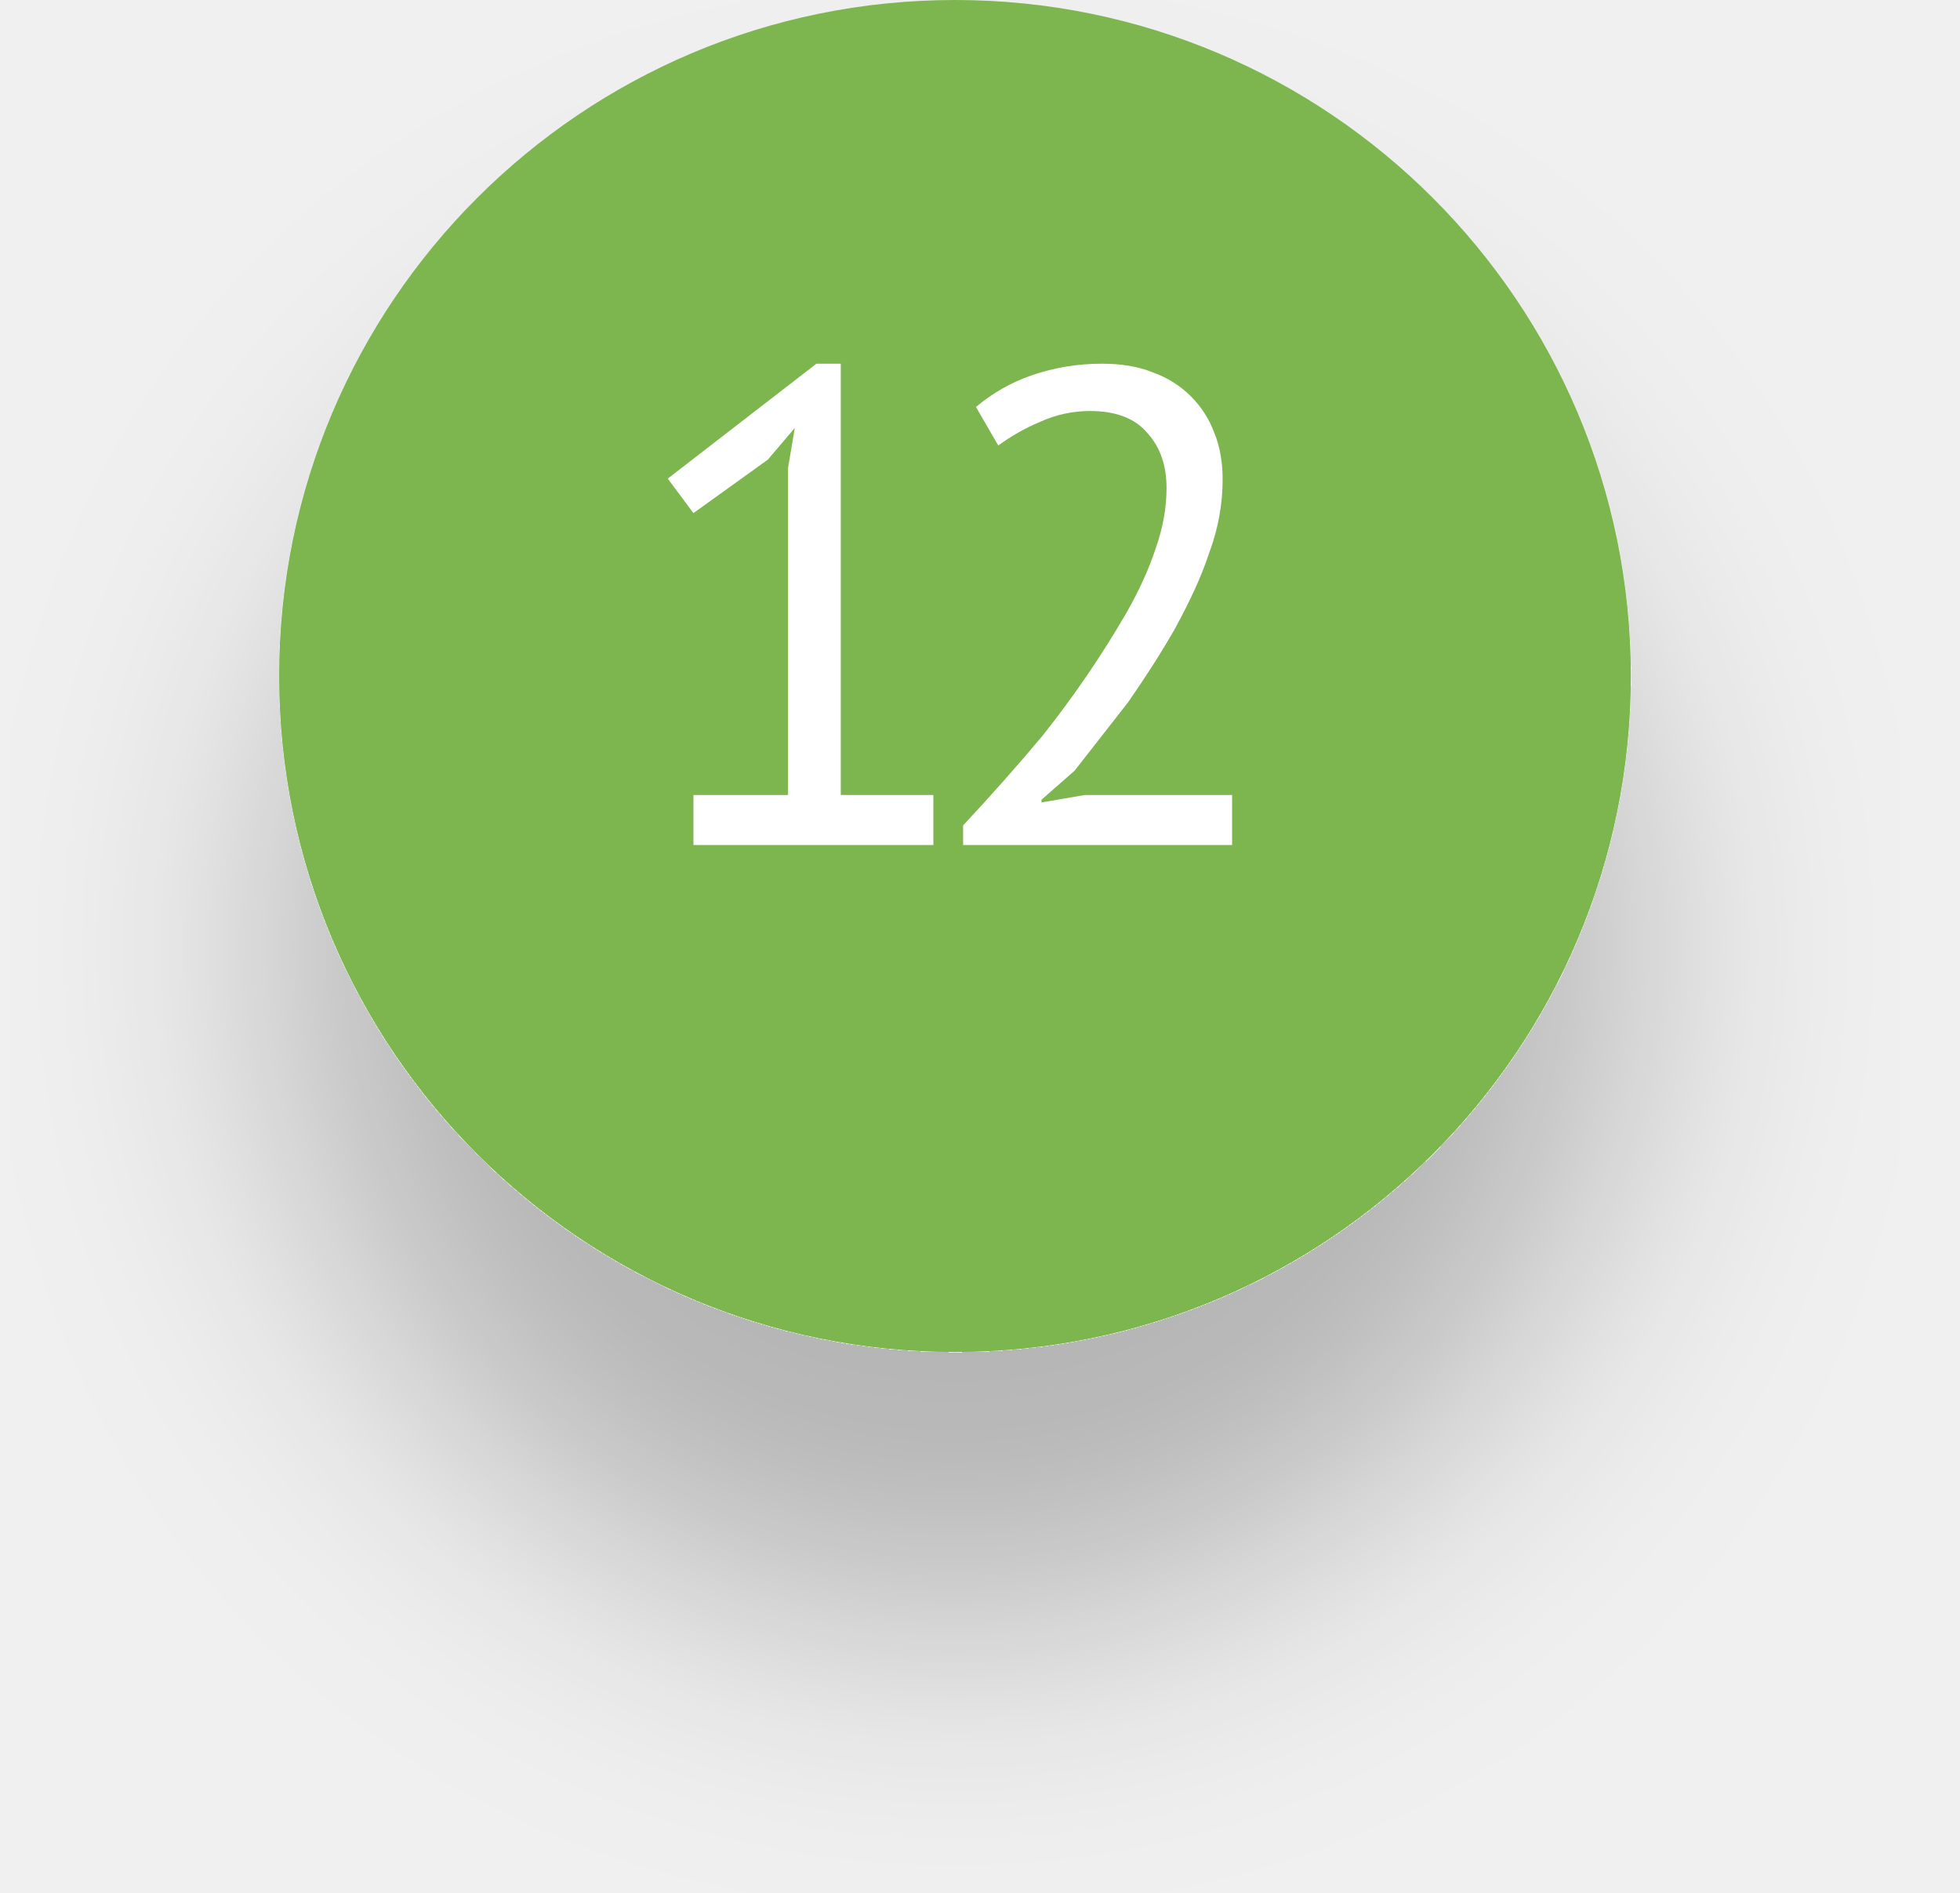
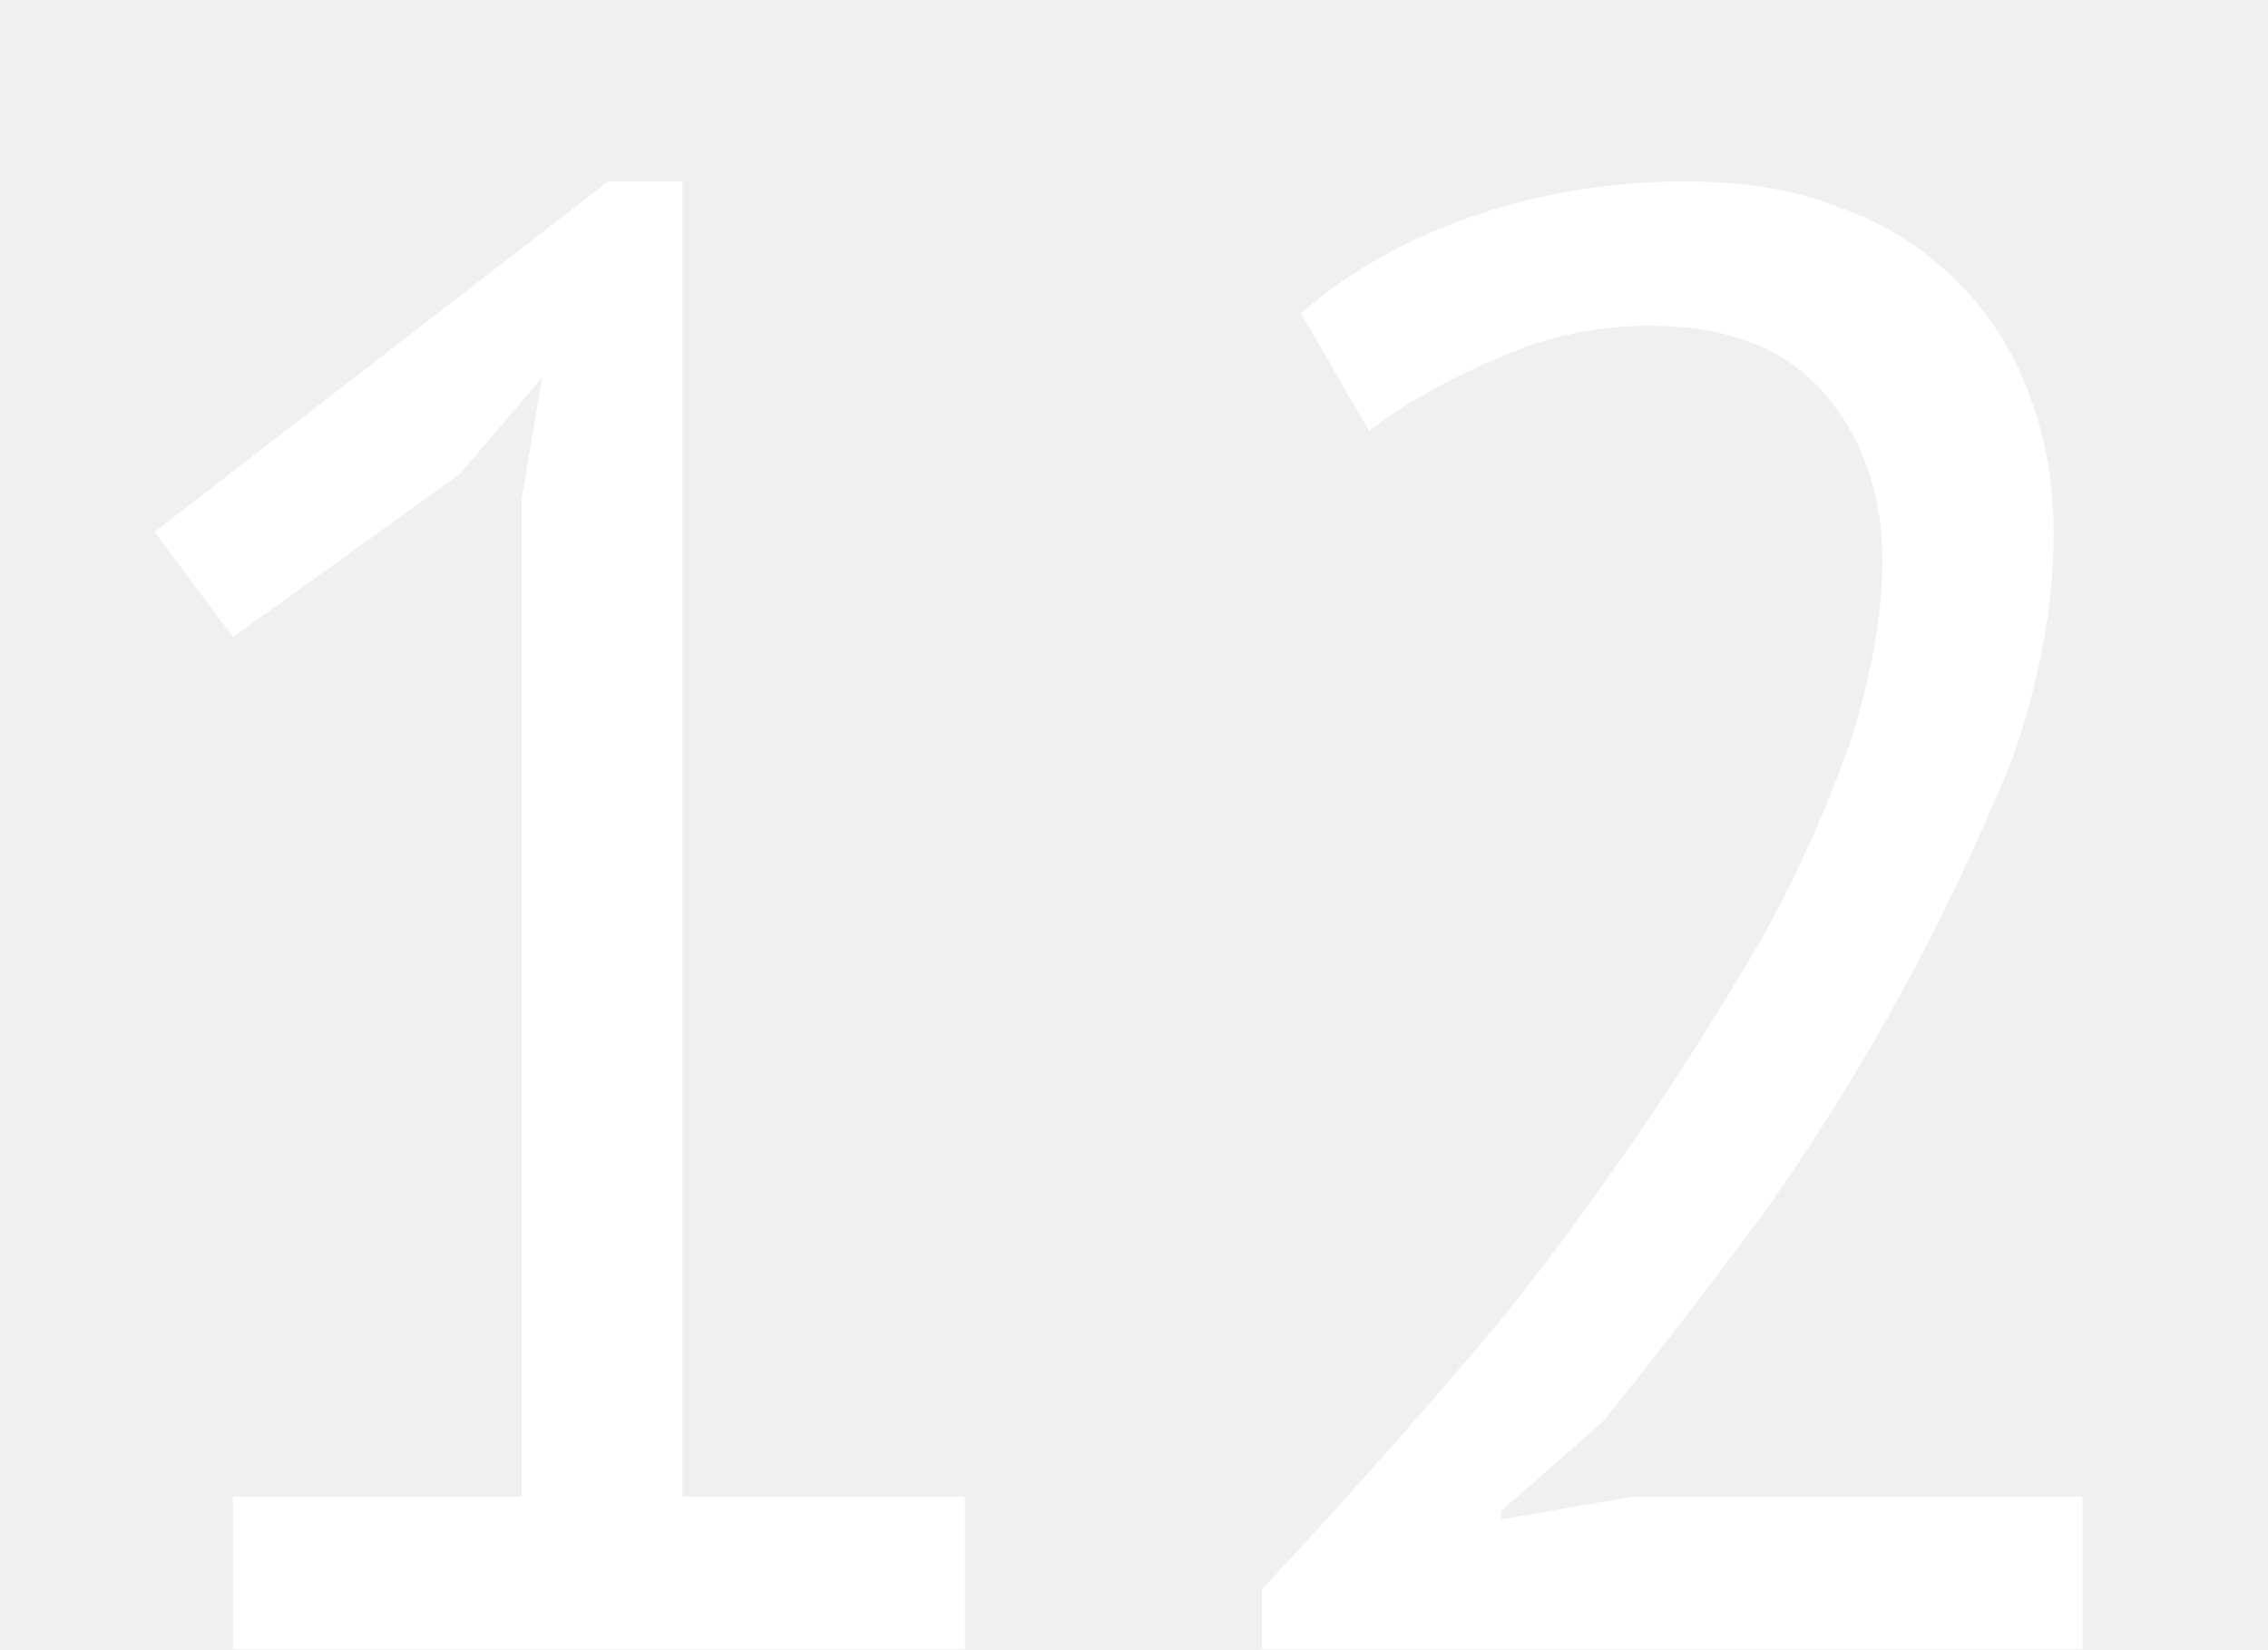
- <svg xmlns="http://www.w3.org/2000/svg" width="29" height="28" fill="none">
-   <g filter="url(#a)">
-     <rect x="4.13" width="20" height="20" rx="10" fill="#7DB54F" />
-     <path d="M10.26 11.76h1.4V6.92l.1-.59-.4.47-1.1.79-.38-.51 2.2-1.7h.36v6.38h1.37v.74h-3.55v-.74Zm7.83-4.67c0 .35-.06.72-.2 1.09-.12.37-.3.74-.5 1.11-.21.37-.45.74-.7 1.1l-.79 1.01-.49.43v.04l.64-.11h2.18v.74h-3.98v-.29a32.75 32.75 0 0 0 1.17-1.32 15.09 15.09 0 0 0 1.25-1.83c.18-.32.33-.64.43-.95.11-.31.16-.61.16-.89 0-.33-.09-.6-.28-.81-.18-.22-.47-.33-.85-.33-.25 0-.5.05-.74.16-.24.1-.44.22-.62.35l-.33-.57c.24-.2.51-.36.83-.47.32-.11.67-.17 1.03-.17.29 0 .54.04.76.13a1.5 1.5 0 0 1 .91.9c.08.2.12.43.12.68Z" fill="#fff" />
-   </g>
-   <defs>
-     <filter id="a" x=".13" y="0" width="28" height="28" filterUnits="userSpaceOnUse" color-interpolation-filters="sRGB">
-       <feFlood flood-opacity="0" result="BackgroundImageFix" />
-       <feColorMatrix in="SourceAlpha" values="0 0 0 0 0 0 0 0 0 0 0 0 0 0 0 0 0 0 127 0" result="hardAlpha" />
-       <feOffset dy="4" />
-       <feGaussianBlur stdDeviation="2" />
-       <feComposite in2="hardAlpha" operator="out" />
-       <feColorMatrix values="0 0 0 0 0 0 0 0 0 0 0 0 0 0 0 0 0 0 0.25 0" />
-       <feBlend in2="BackgroundImageFix" result="effect1_dropShadow_46363_222" />
-       <feBlend in="SourceGraphic" in2="effect1_dropShadow_46363_222" result="shape" />
-     </filter>
-   </defs>
+ <svg xmlns="http://www.w3.org/2000/svg" width="11" height="8" fill="none">
+   <path d="M1.13 7.26h1.4V2.42l.1-.59-.4.47-1.1.79-.38-.51 2.2-1.7h.36v6.38h1.37V8H1.13v-.74Zm8.83-4.67c0 .35-.07.72-.2 1.09a10.87 10.87 0 0 1-1.21 2.21c-.26.35-.52.69-.78 1.01l-.49.43v.04l.64-.11h2.18V8H6.12v-.29a33.38 33.38 0 0 0 1.17-1.32 15.12 15.12 0 0 0 1.25-1.83c.18-.32.32-.64.43-.95.1-.31.16-.61.16-.89 0-.33-.1-.6-.28-.81-.19-.22-.47-.33-.85-.33-.25 0-.5.05-.74.16-.24.1-.45.22-.62.35l-.33-.57c.23-.2.51-.36.83-.47.32-.11.66-.17 1.03-.17.29 0 .54.04.76.13a1.5 1.5 0 0 1 .91.9c.08.2.12.43.12.68Z" fill="#fff" />
</svg>
